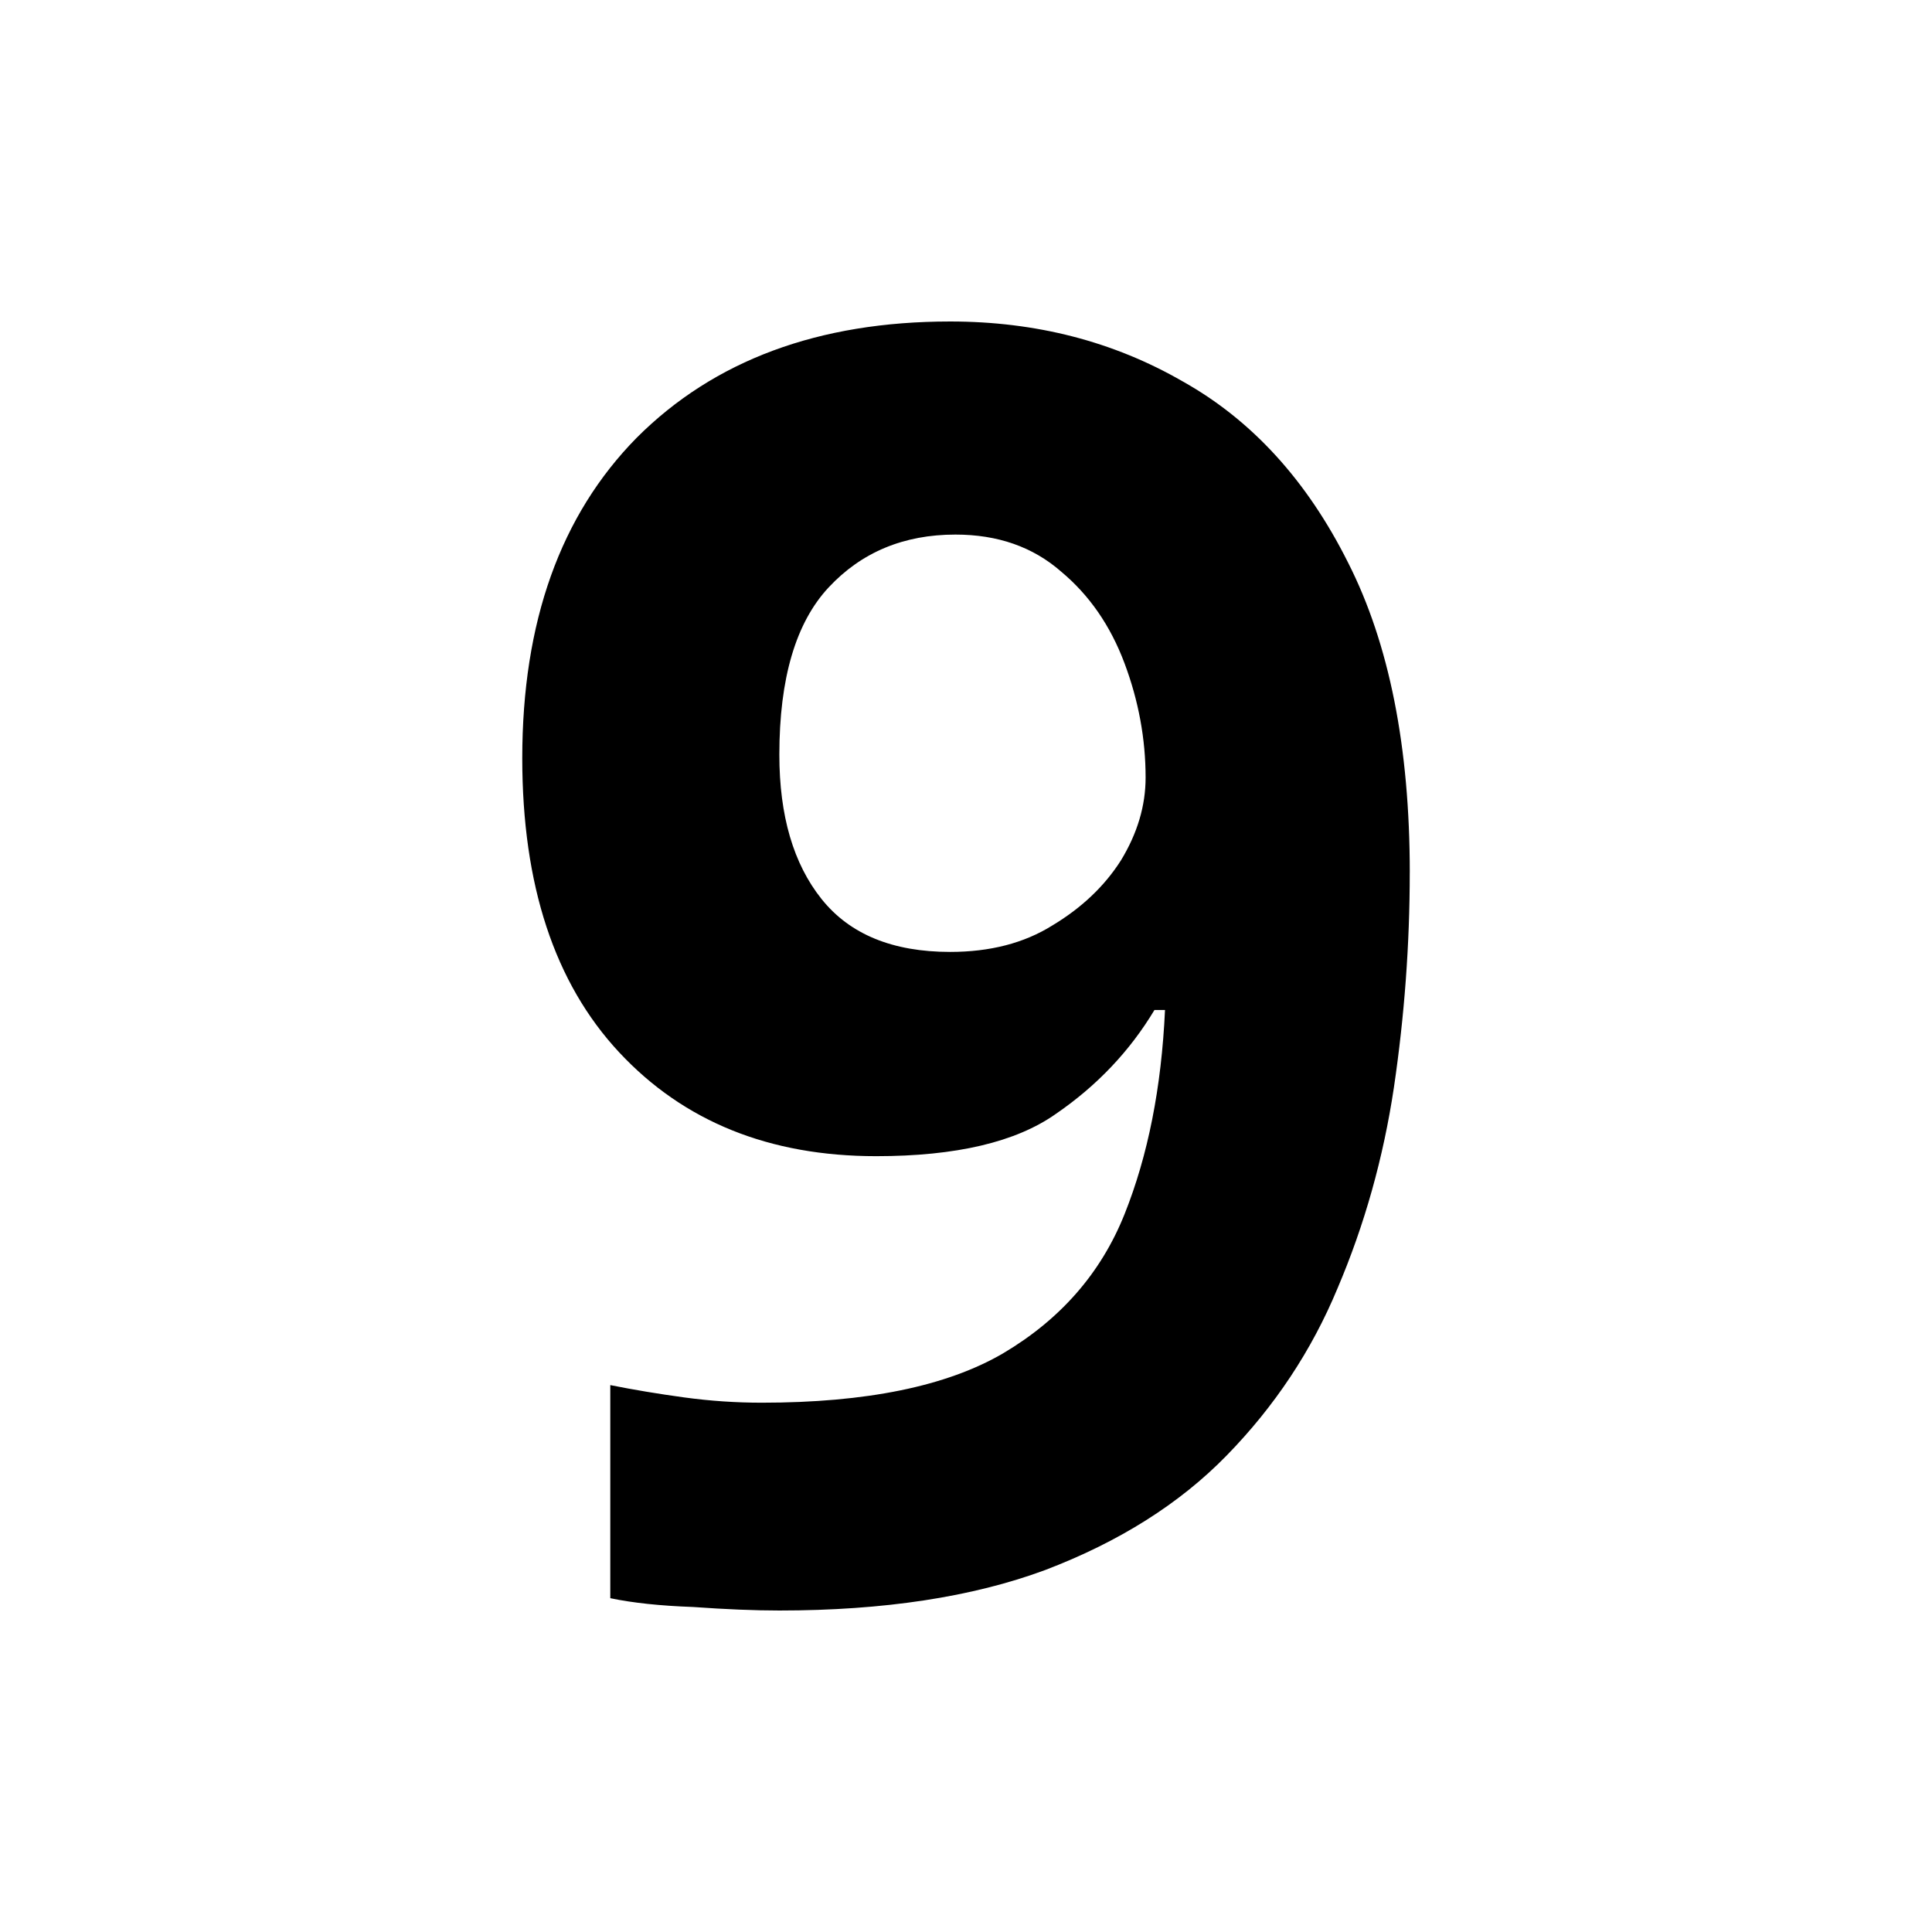
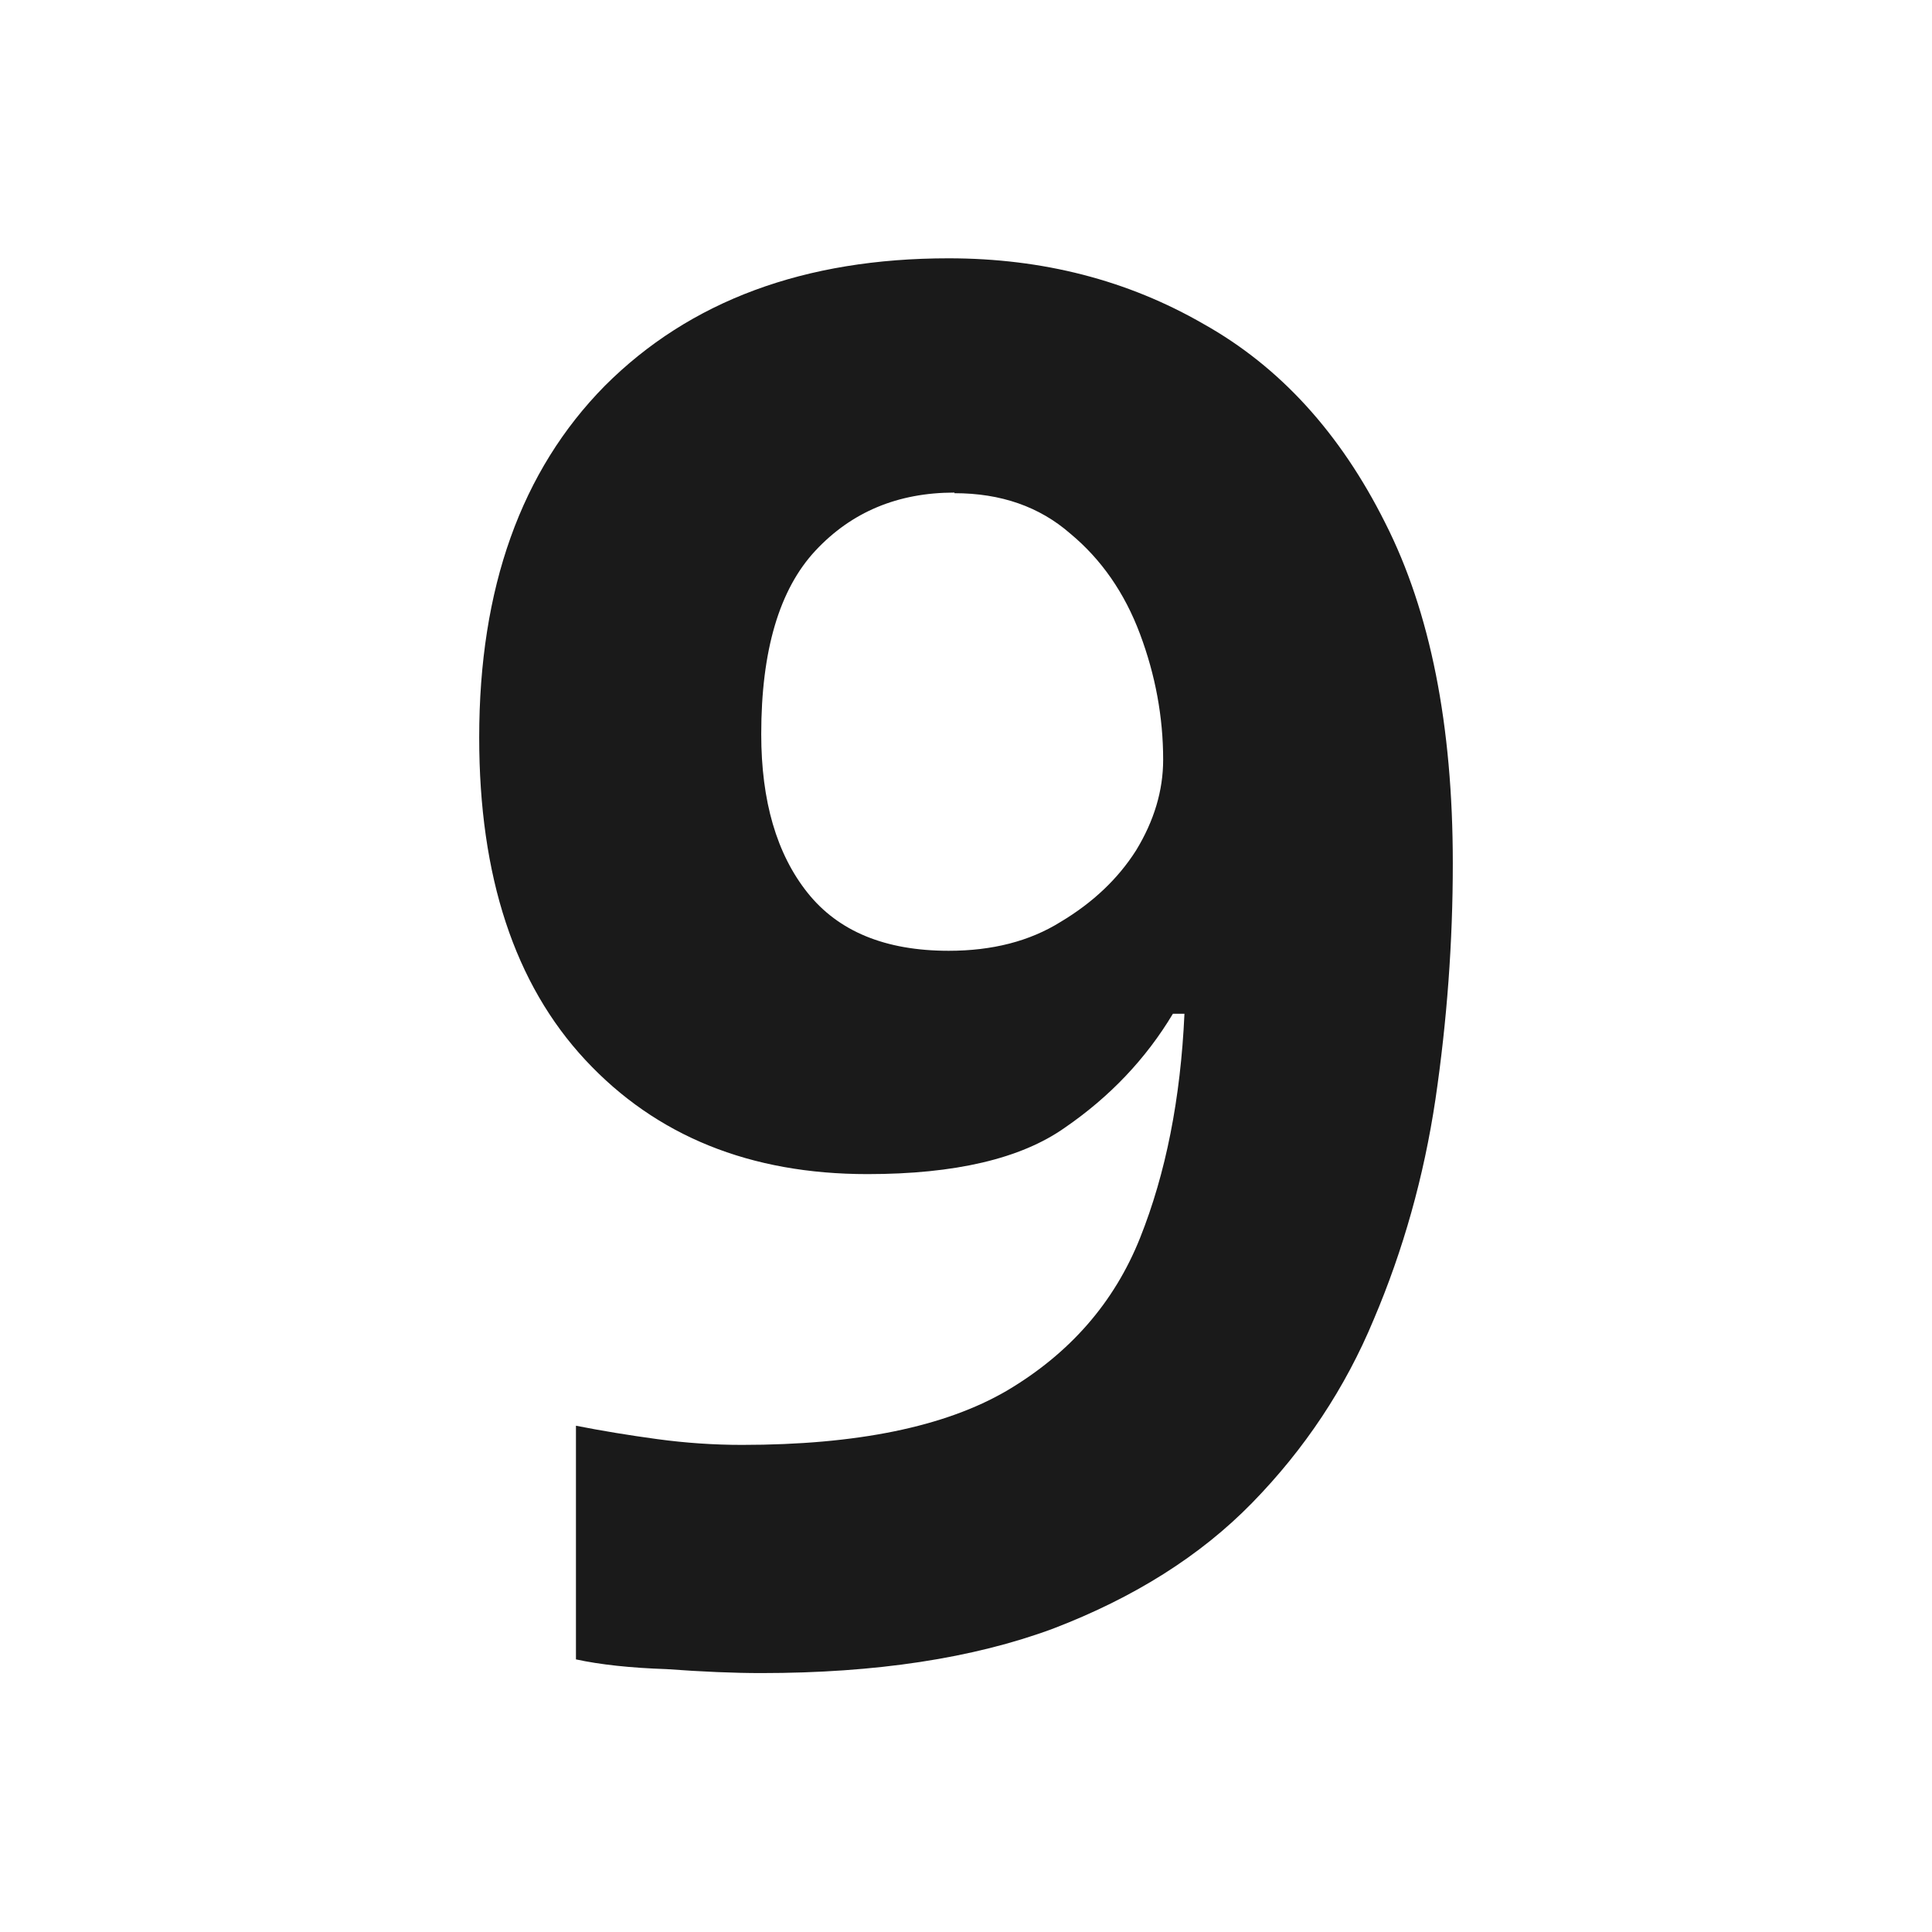
- <svg xmlns="http://www.w3.org/2000/svg" width="512" height="512" viewBox="0 0 135.467 135.467" version="1.1" id="svg1852">
-   <defs id="defs1849" />
+ <svg xmlns="http://www.w3.org/2000/svg" width="24" height="24" viewBox="0 0 6.35 6.35" version="1.1" id="svg5">
+   <defs id="defs2" />
  <g id="layer1">
-     <g aria-label="1" id="text3068" style="font-weight:bold;font-size:123.472px;-inkscape-font-specification:'sans-serif Bold';text-align:center;text-anchor:middle;stroke-width:0.265">
-       <g aria-label="2" id="text9665" style="stroke-width:0.07">
-         <g aria-label="4" id="text9852" style="font-size:123.472px;stroke-width:0.019">
-           <g aria-label="6" id="text9915" style="stroke-width:0.005">
-             <g aria-label="9" id="text10013" style="font-size:123.472px;stroke-width:0.001">
-               <path d="m 98.848,61.189 q 0,7.532 -1.111,15.064 -1.111,7.408 -3.951,14.076 -2.716,6.544 -7.779,11.73 -4.939,5.062 -12.718,8.026 -7.655,2.84 -18.644,2.84 -2.593,0 -6.05,-0.247 -3.457,-0.123 -5.803,-0.617 V 97.12 q 2.469,0.494 5.186,0.864 2.716,0.37 5.433,0.37 10.989,0 16.916,-3.457 6.05,-3.581 8.52,-9.754 2.469,-6.174 2.84,-14.323 h -0.741 q -2.593,4.322 -6.914,7.285 -4.198,2.963 -12.594,2.963 -11.236,0 -18.027,-7.285 -6.791,-7.285 -6.791,-20.62 0,-14.323 8.026,-22.472 8.149,-8.149 21.978,-8.149 9.013,0 16.298,4.198 7.285,4.075 11.606,12.718 4.322,8.52 4.322,21.731 z M 66.993,37.483 q -5.433,0 -8.89,3.704 -3.457,3.704 -3.457,11.73 0,6.421 2.963,10.125 2.963,3.704 9.013,3.704 4.198,0 7.161,-1.852 3.087,-1.852 4.815,-4.568 1.729,-2.84 1.729,-5.803 0,-4.075 -1.482,-8.026 -1.482,-3.951 -4.445,-6.421 -2.963,-2.593 -7.408,-2.593 z" id="path10015" />
-             </g>
-           </g>
-         </g>
+     <g aria-label="+/-" id="text646" style="font-weight:bold;font-size:3.528px;-inkscape-font-specification:'sans-serif Bold';text-align:center;text-anchor:middle;fill:#1a1a1a;stroke-width:0.265">
+       <g aria-label="9" id="text998" style="font-size:6.35px;stroke-width:0.07">
+         <path d="m 4.775,2.838 q 0,0.387 -0.057,0.775 -0.057,0.381 -0.203,0.724 -0.14,0.337 -0.4,0.603 -0.254,0.26 -0.654,0.413 -0.394,0.146 -0.959,0.146 -0.133,0 -0.311,-0.013 -0.178,-0.006 -0.298,-0.032 v -0.768 q 0.127,0.025 0.267,0.044 0.14,0.019 0.279,0.019 0.565,0 0.87,-0.178 0.311,-0.184 0.438,-0.502 0.127,-0.318 0.146,-0.737 h -0.038 q -0.133,0.222 -0.356,0.375 -0.216,0.152 -0.648,0.152 -0.578,0 -0.927,-0.375 -0.349,-0.375 -0.349,-1.06 0,-0.737 0.413,-1.156 0.419,-0.419 1.13,-0.419 0.464,0 0.838,0.216 0.375,0.21 0.597,0.654 0.222,0.438 0.222,1.118 z m -1.638,-1.219 q -0.279,0 -0.457,0.191 -0.178,0.191 -0.178,0.603 0,0.33 0.152,0.521 0.152,0.191 0.464,0.191 0.216,0 0.368,-0.095 0.159,-0.095 0.248,-0.235 0.089,-0.146 0.089,-0.298 0,-0.21 -0.076,-0.413 -0.076,-0.203 -0.229,-0.33 -0.152,-0.133 -0.381,-0.133 z" id="path1000" />
      </g>
    </g>
  </g>
</svg>
